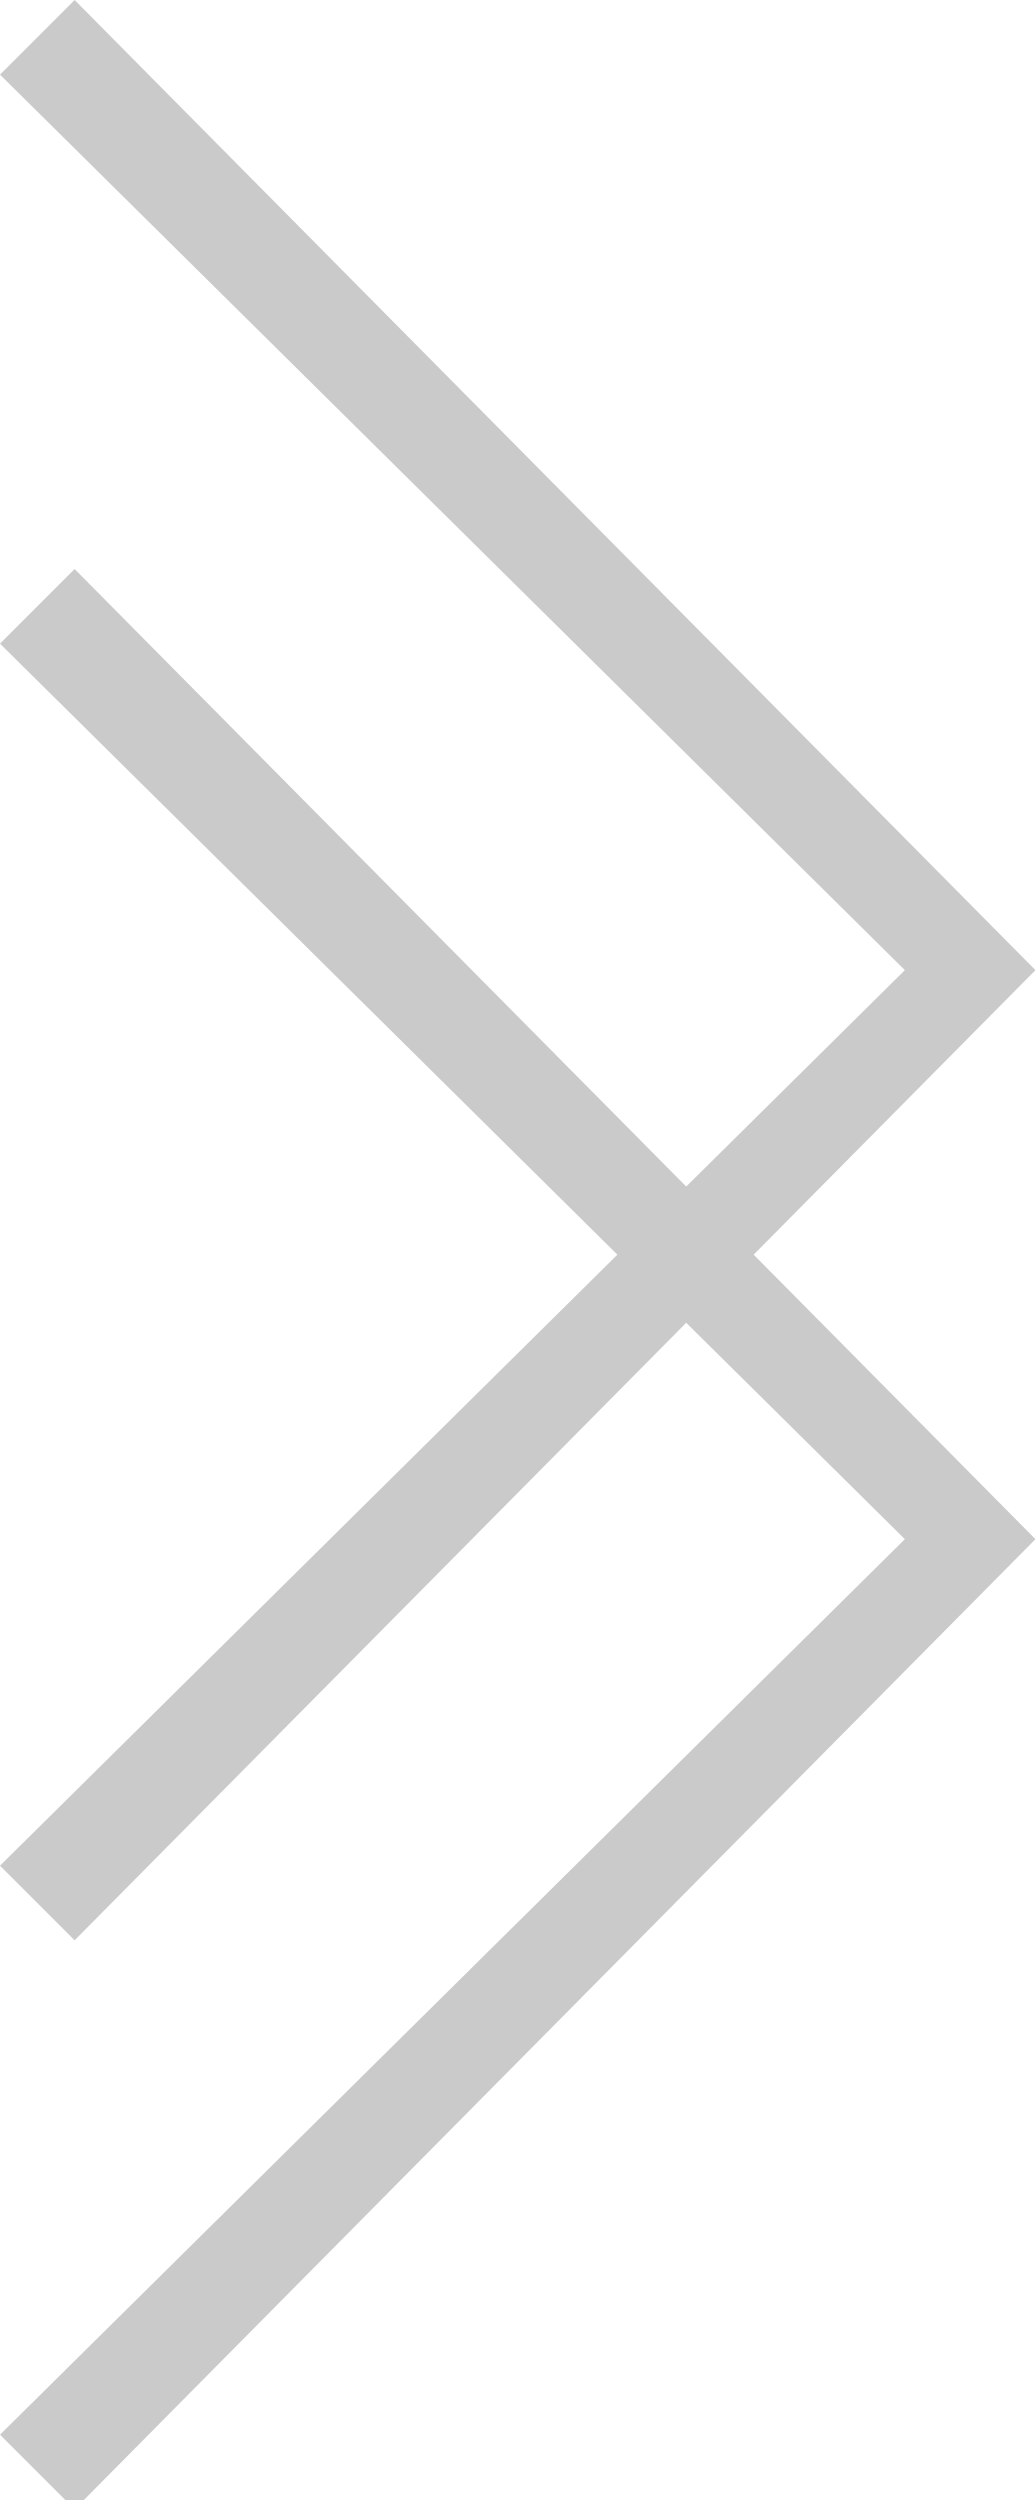
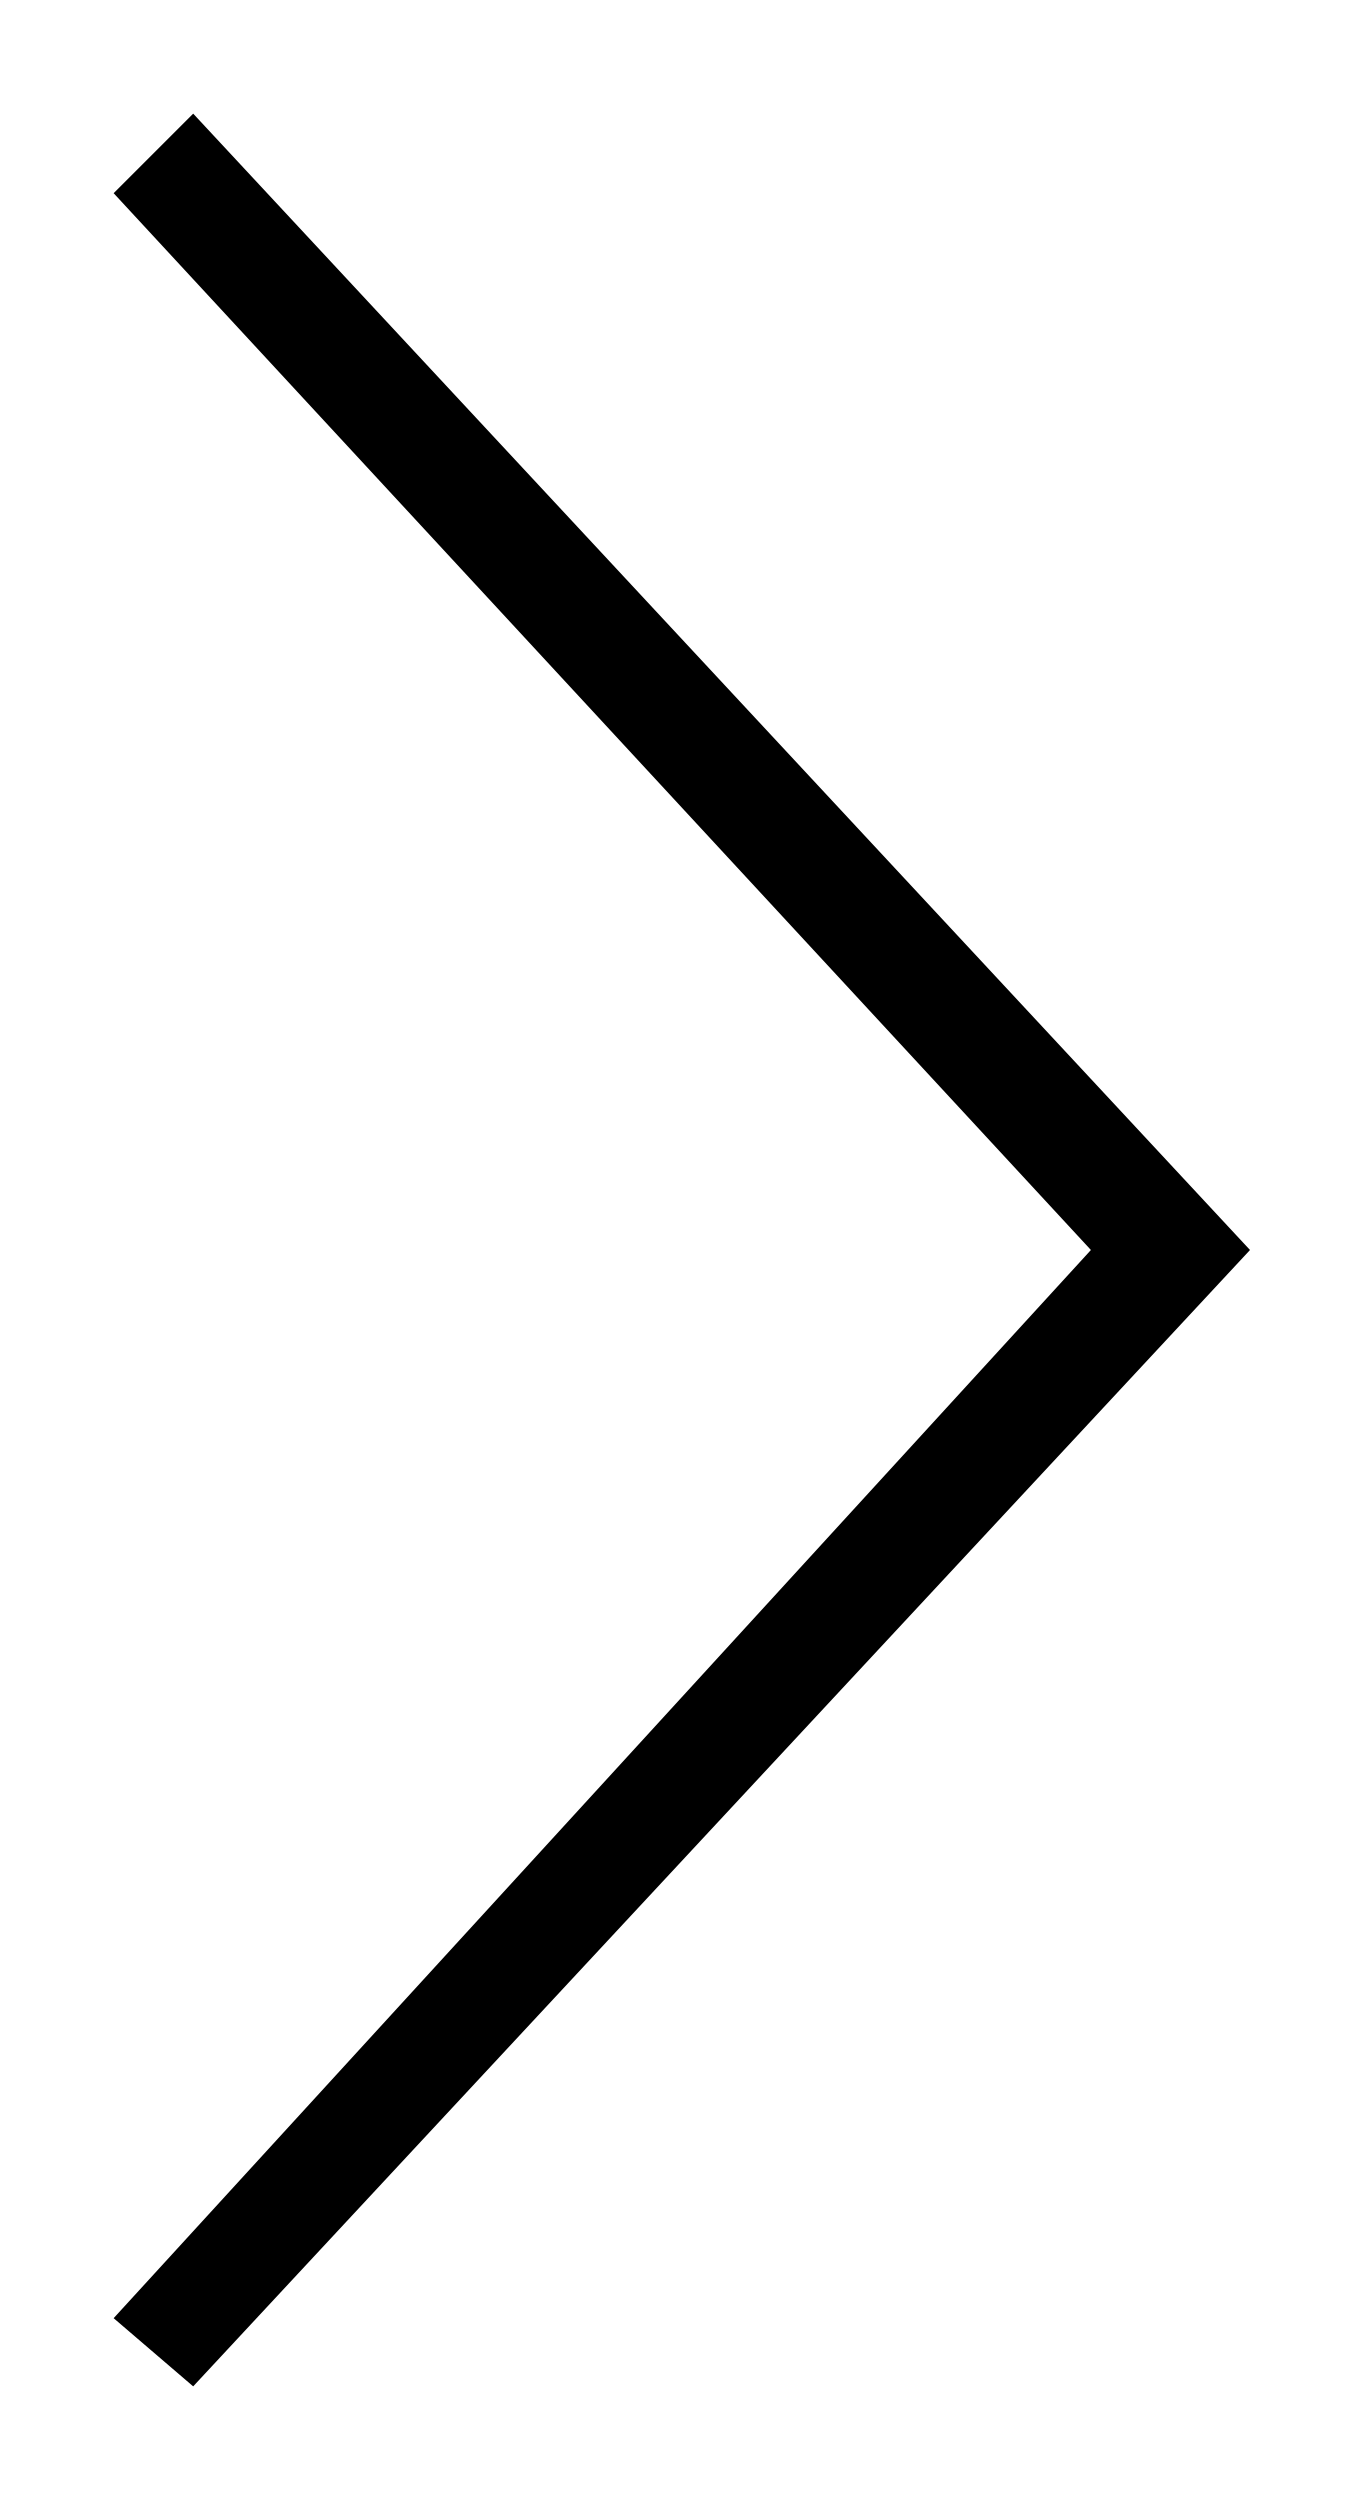
- <svg xmlns="http://www.w3.org/2000/svg" version="1.1" id="Layer_1" x="0px" y="0px" width="11.1px" height="26.8px" viewBox="-8.4 -12.4 11.1 26.8" enable-background="new -8.4 -12.4 11.1 26.8" xml:space="preserve">
+ <svg xmlns="http://www.w3.org/2000/svg" version="1.1" id="Layer_1" x="0px" y="0px" width="12px" height="22px" viewBox="-57.3 61.5 12 22" enable-background="new -57.3 61.5 12 22" xml:space="preserve">
  <g>
-     <polygon fill="#CBCACA" points="-7.6,8.4 -8.4,7.6 1.3,-2 -8.4,-11.6 -7.6,-12.4 2.7,-2  " />
-   </g>
-   <g>
-     <polygon fill="#CBCACA" points="-7.6,14.5 -8.4,13.7 1.3,4.1 -8.4,-5.5 -7.6,-6.3 2.7,4.1  " />
+     <polygon points="-46.3,72.5 -55.6,82.5 -56.3,81.9 -47.7,72.5 -56.3,63.2 -55.6,62.5  " />
  </g>
</svg>
